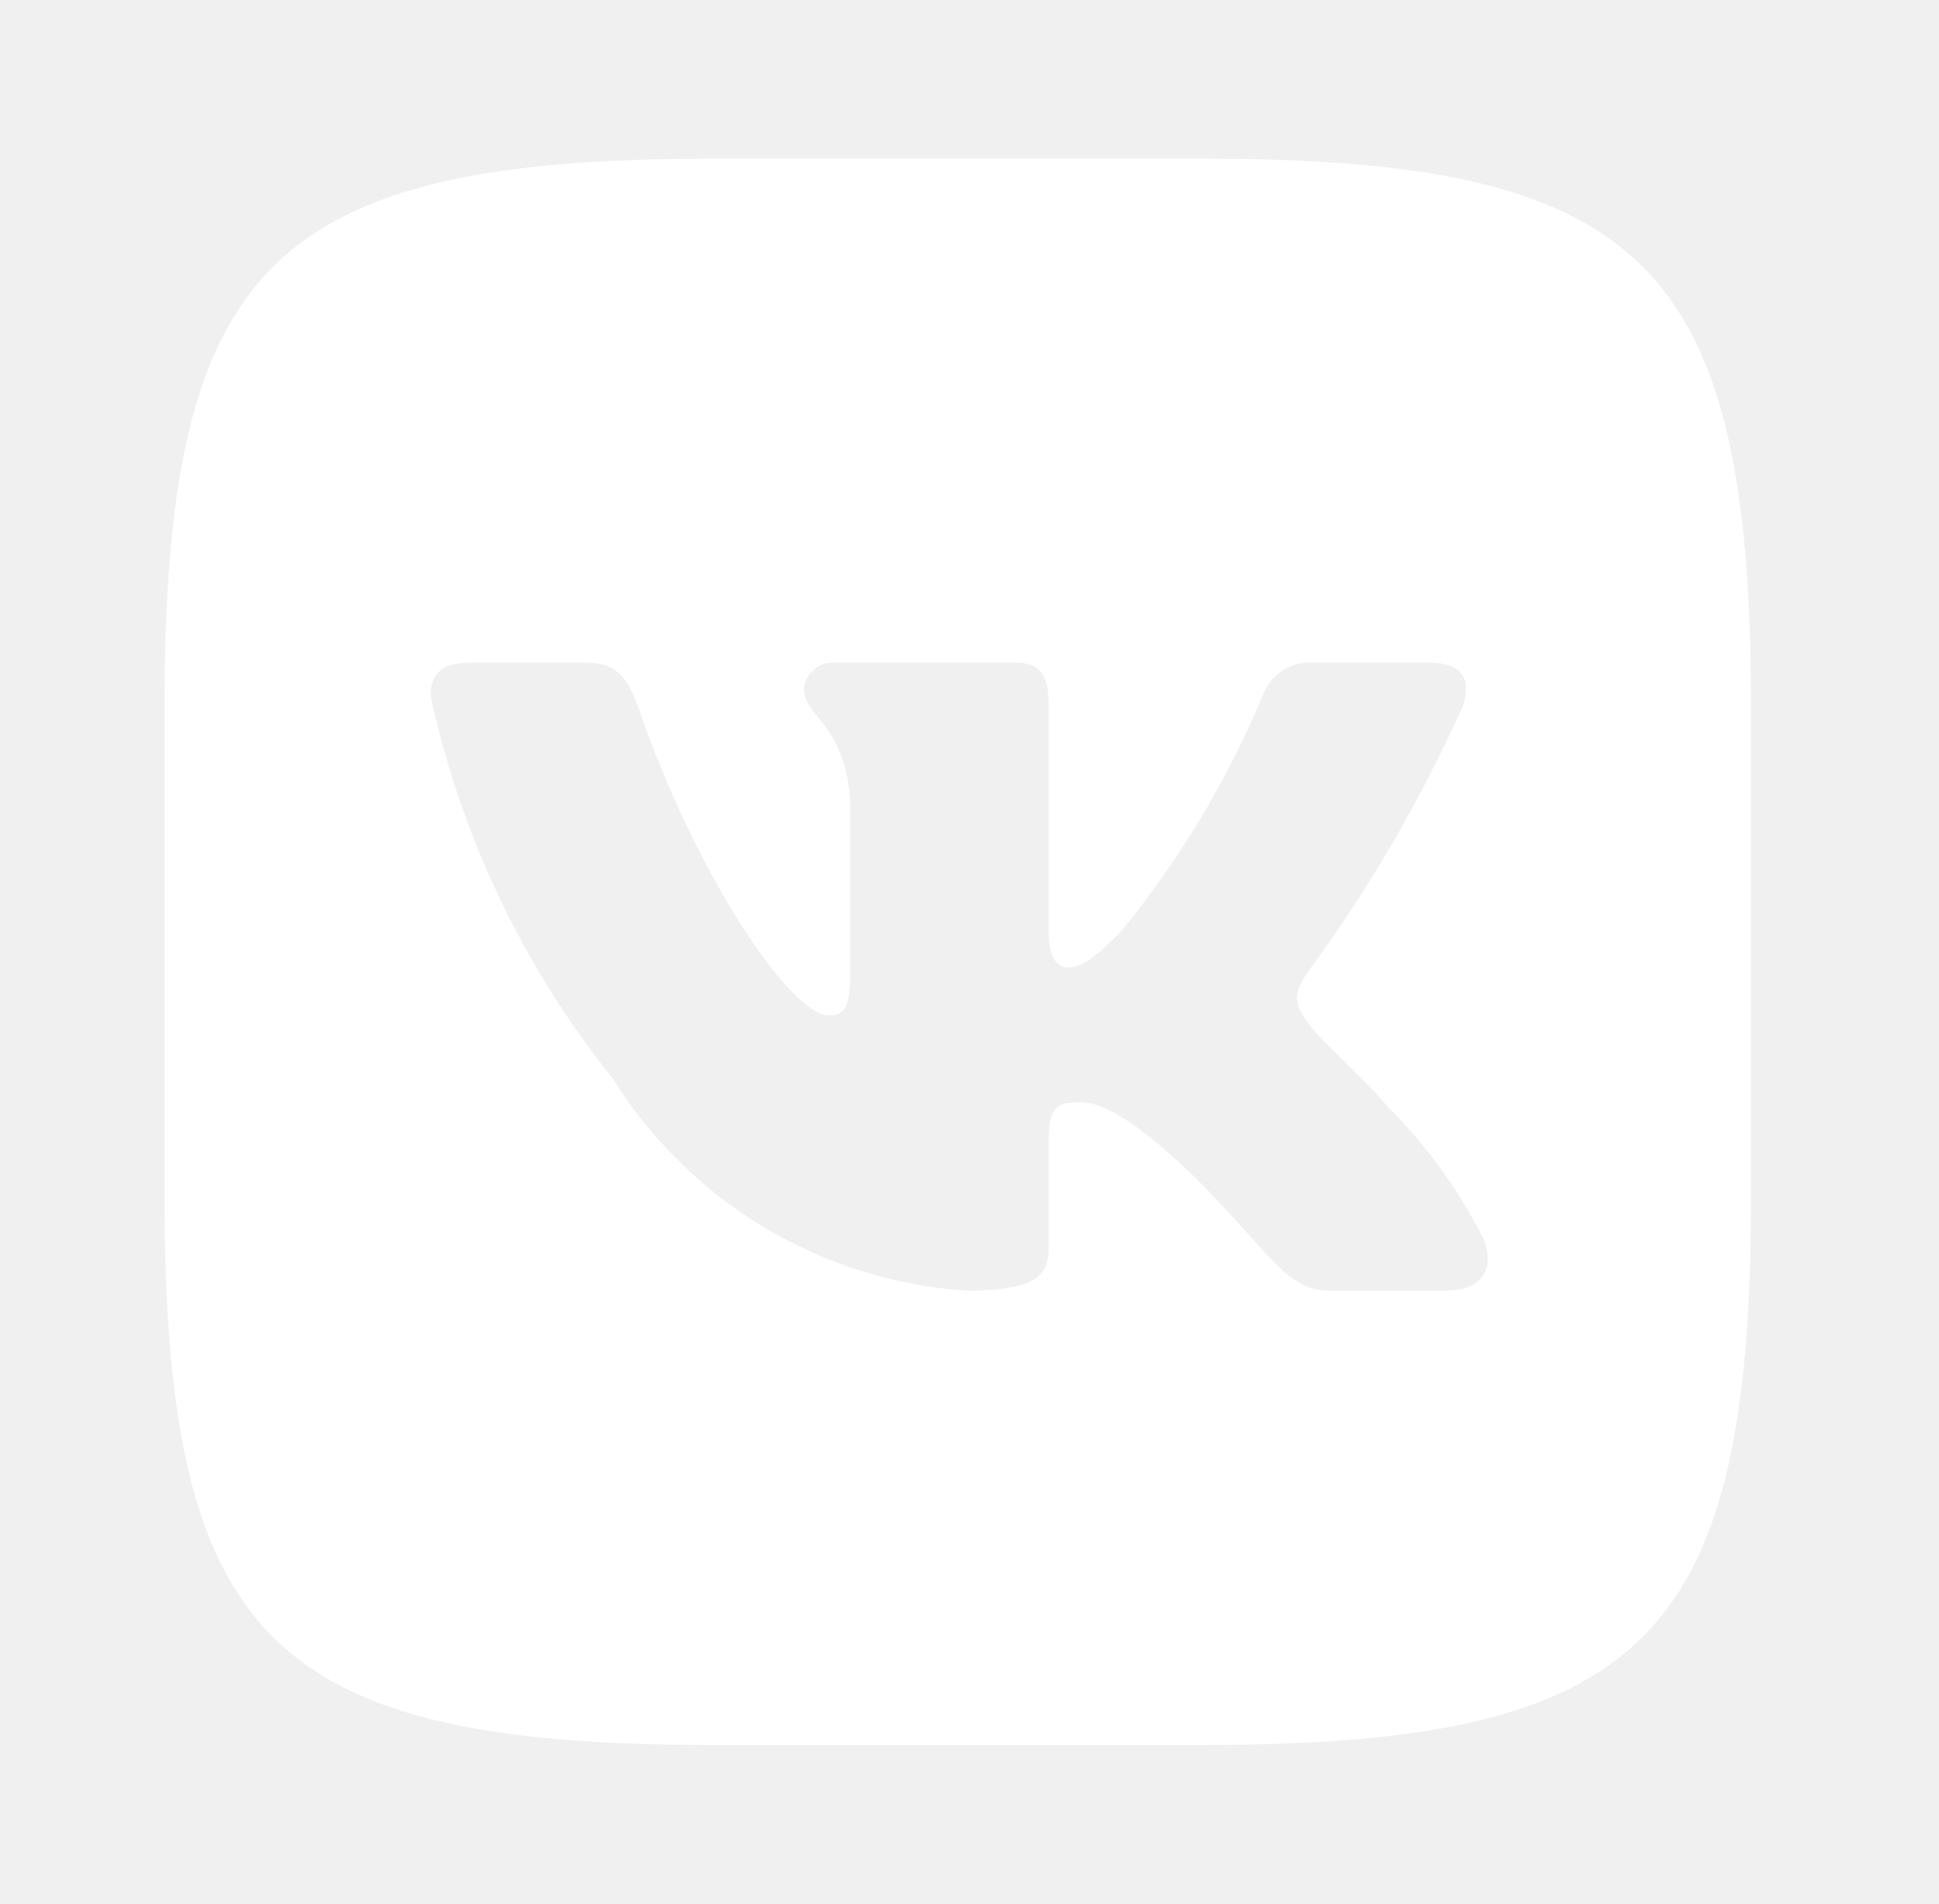
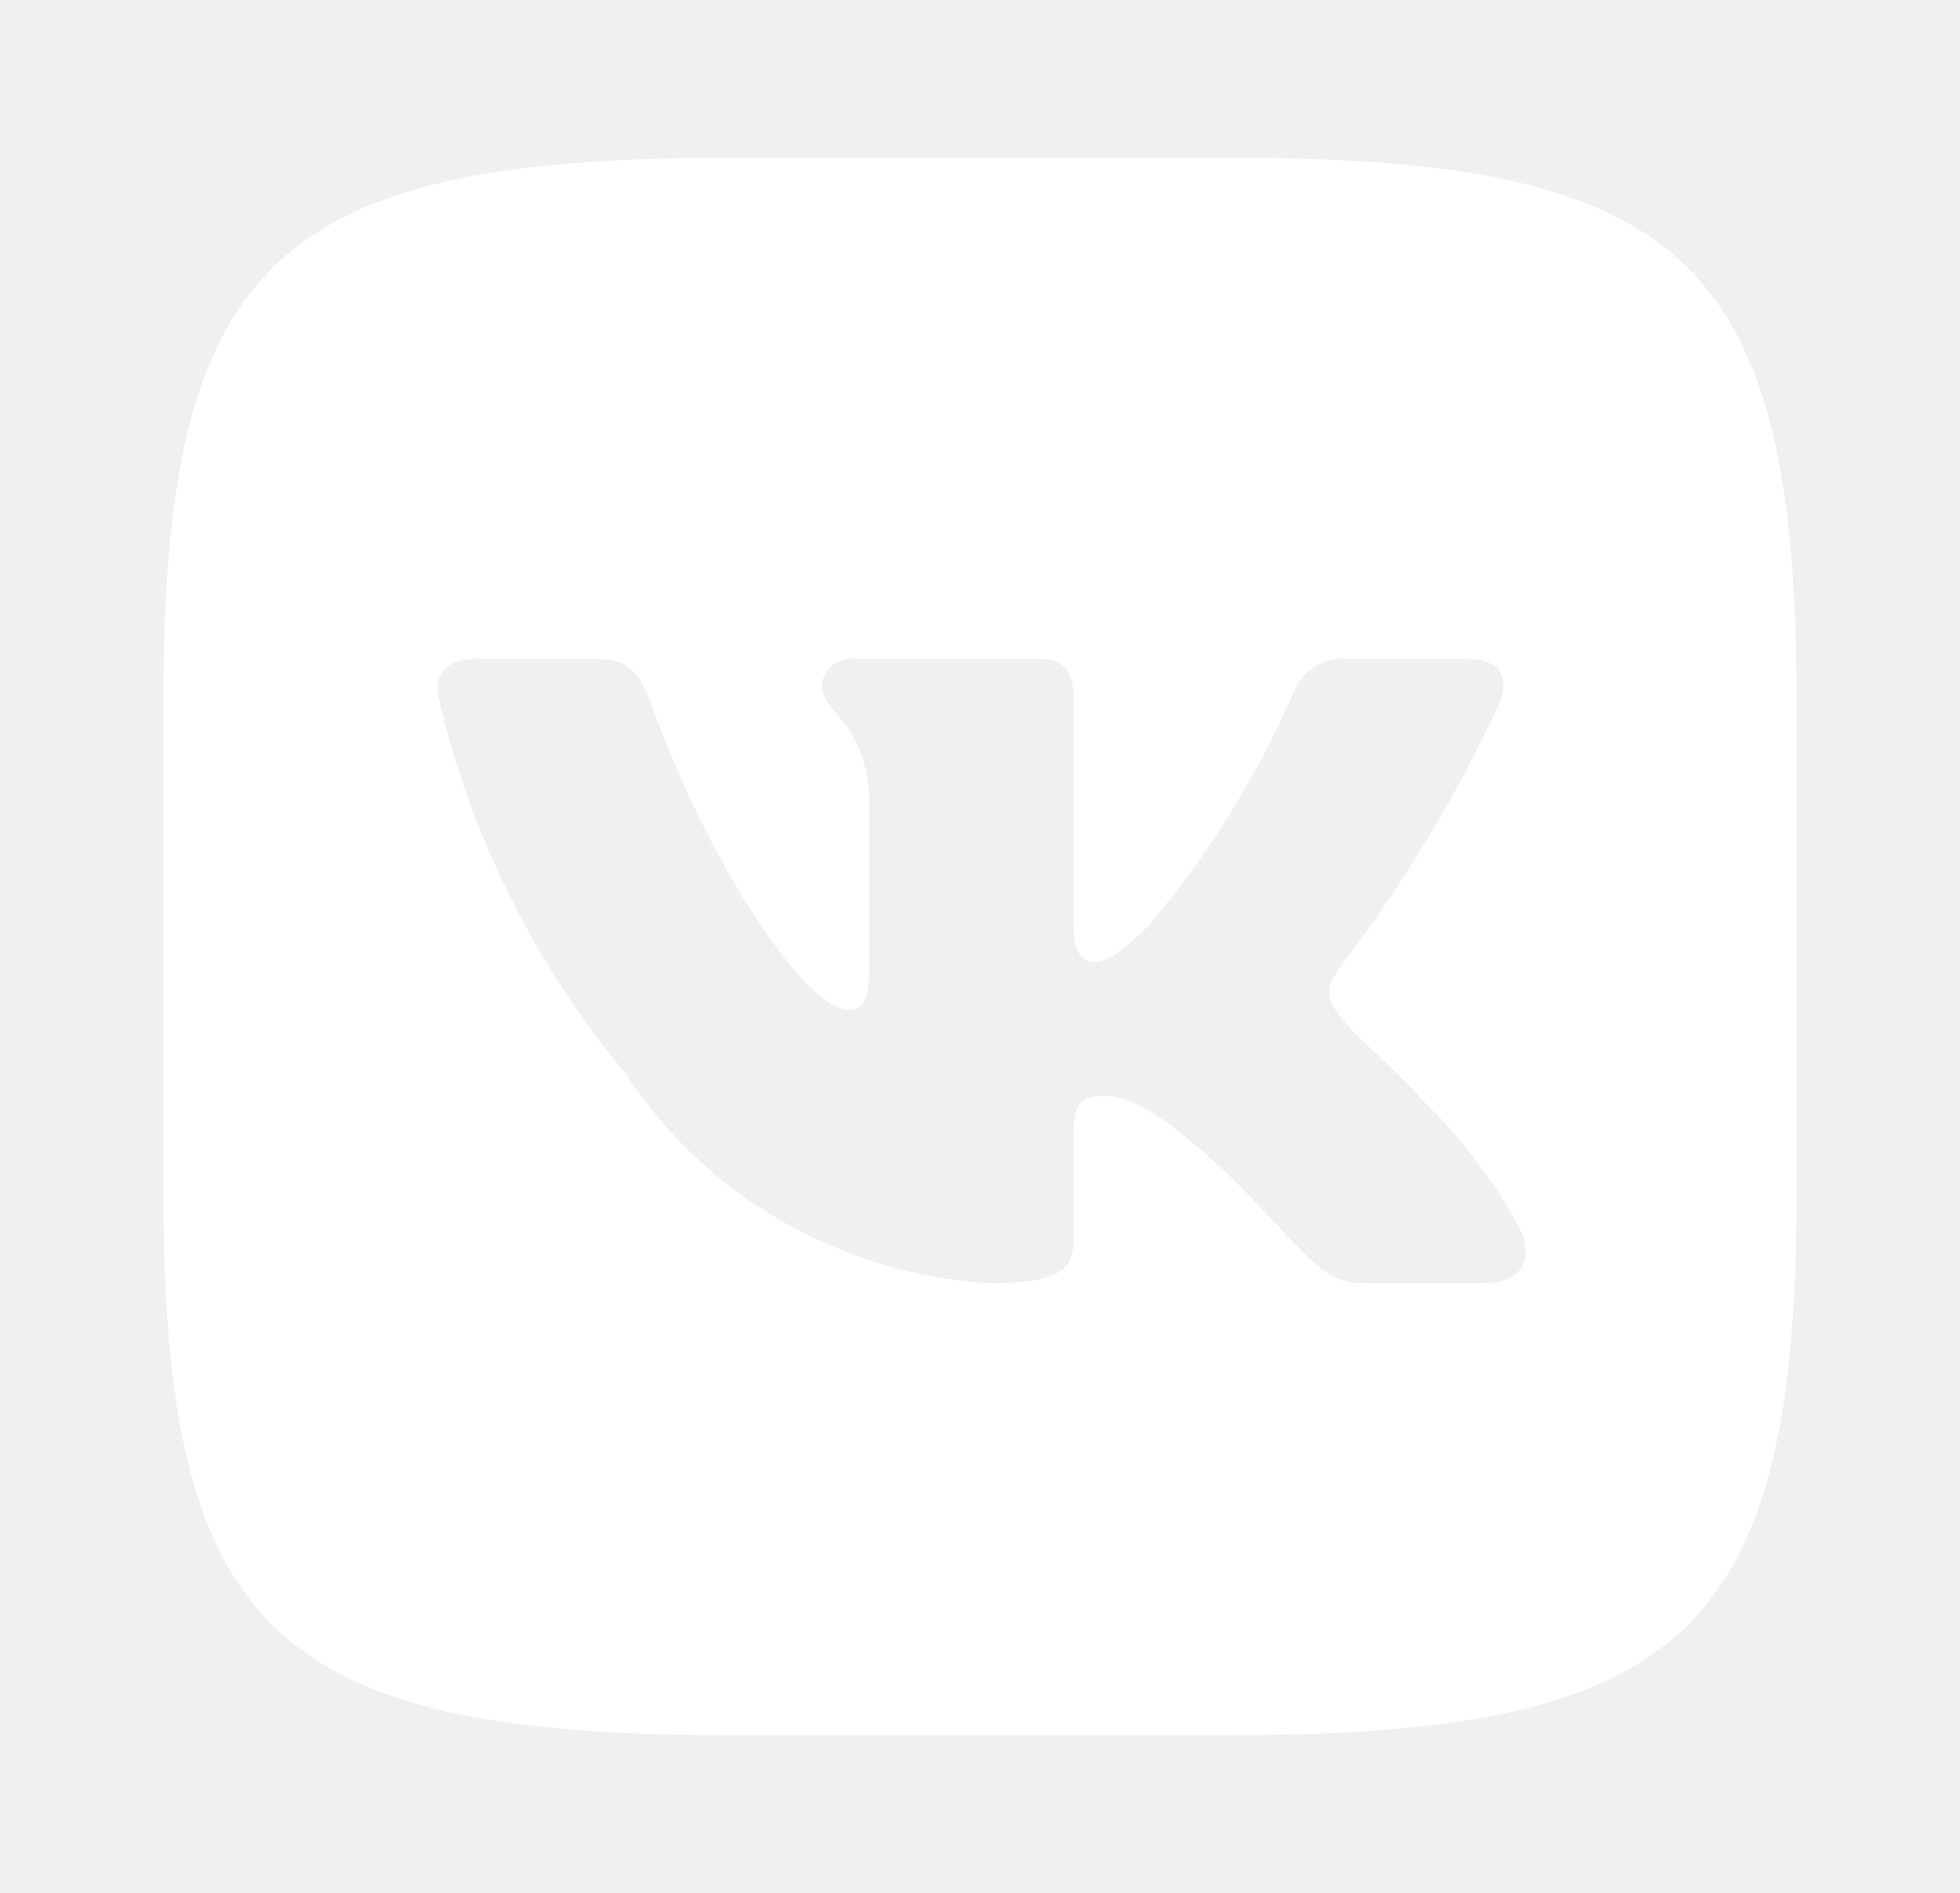
- <svg xmlns="http://www.w3.org/2000/svg" width="55" height="54" viewBox="0 0 55 54" fill="none">
-   <path d="M34.081 4.5H20.277C7.664 4.5 4.667 7.499 4.667 20.086V33.892C4.667 46.501 7.644 49.5 20.253 49.5H34.059C46.667 49.5 49.667 46.523 49.667 33.914V20.11C49.667 7.497 46.69 4.5 34.081 4.5ZM40.995 36.608H37.712C36.471 36.608 36.097 35.602 33.87 33.374C31.925 31.5 31.104 31.266 30.611 31.266C29.932 31.266 29.745 31.453 29.745 32.391V35.343C29.745 36.142 29.486 36.61 27.401 36.61C25.377 36.474 23.414 35.859 21.674 34.815C19.934 33.772 18.466 32.33 17.393 30.609C14.844 27.436 13.07 23.713 12.213 19.735C12.213 19.242 12.4 18.797 13.338 18.797H16.621C17.465 18.797 17.768 19.172 18.097 20.038C19.69 24.727 22.408 28.805 23.511 28.805C23.933 28.805 24.118 28.618 24.118 27.562V22.734C23.979 20.531 22.808 20.345 22.808 19.548C22.823 19.338 22.92 19.142 23.077 19.002C23.234 18.861 23.44 18.788 23.65 18.797H28.807C29.511 18.797 29.745 19.148 29.745 19.991V26.507C29.745 27.212 30.049 27.445 30.261 27.445C30.683 27.445 31.01 27.212 31.784 26.438C33.446 24.41 34.804 22.151 35.816 19.733C35.919 19.442 36.115 19.193 36.373 19.024C36.631 18.855 36.937 18.775 37.245 18.797H40.527C41.511 18.797 41.72 19.289 41.511 19.991C40.317 22.665 38.84 25.203 37.105 27.562C36.752 28.102 36.61 28.384 37.105 29.016C37.431 29.509 38.581 30.47 39.355 31.383C40.48 32.505 41.414 33.803 42.12 35.226C42.401 36.139 41.931 36.608 40.995 36.608Z" fill="white" />
+ <svg xmlns="http://www.w3.org/2000/svg" width="58" height="56" viewBox="0 0 58 56" fill="none">
+   <path d="M36.426 4.667H21.6C8.052 4.667 4.833 7.777 4.833 20.83V35.147C4.833 48.223 8.031 51.334 21.574 51.334H36.402C49.945 51.334 53.167 48.247 53.167 35.171V20.856C53.167 7.775 49.969 4.667 36.426 4.667ZM43.853 37.964H40.327C38.993 37.964 38.592 36.921 36.199 34.611C34.111 32.667 33.229 32.424 32.7 32.424C31.97 32.424 31.77 32.618 31.77 33.591V36.652C31.77 37.481 31.492 37.966 29.251 37.966C27.077 37.825 24.969 37.187 23.1 36.105C21.231 35.023 19.655 33.528 18.502 31.743C15.764 28.453 13.86 24.592 12.939 20.466C12.939 19.955 13.139 19.493 14.147 19.493H17.673C18.579 19.493 18.906 19.883 19.259 20.781C20.97 25.644 23.889 29.872 25.073 29.872C25.527 29.872 25.726 29.678 25.726 28.584V23.576C25.576 21.292 24.319 21.098 24.319 20.272C24.335 20.055 24.439 19.851 24.607 19.706C24.776 19.56 24.997 19.484 25.223 19.493H30.762C31.518 19.493 31.77 19.857 31.77 20.732V27.489C31.77 28.22 32.096 28.462 32.323 28.462C32.777 28.462 33.128 28.22 33.959 27.417C35.745 25.314 37.203 22.972 38.29 20.464C38.401 20.162 38.611 19.904 38.888 19.729C39.165 19.554 39.494 19.471 39.824 19.493H43.35C44.406 19.493 44.631 20.004 44.406 20.732C43.124 23.505 41.538 26.137 39.675 28.584C39.295 29.144 39.143 29.435 39.675 30.091C40.025 30.602 41.26 31.598 42.091 32.546C43.299 33.709 44.302 35.055 45.061 36.531C45.363 37.478 44.858 37.964 43.853 37.964Z" fill="white" />
</svg>
